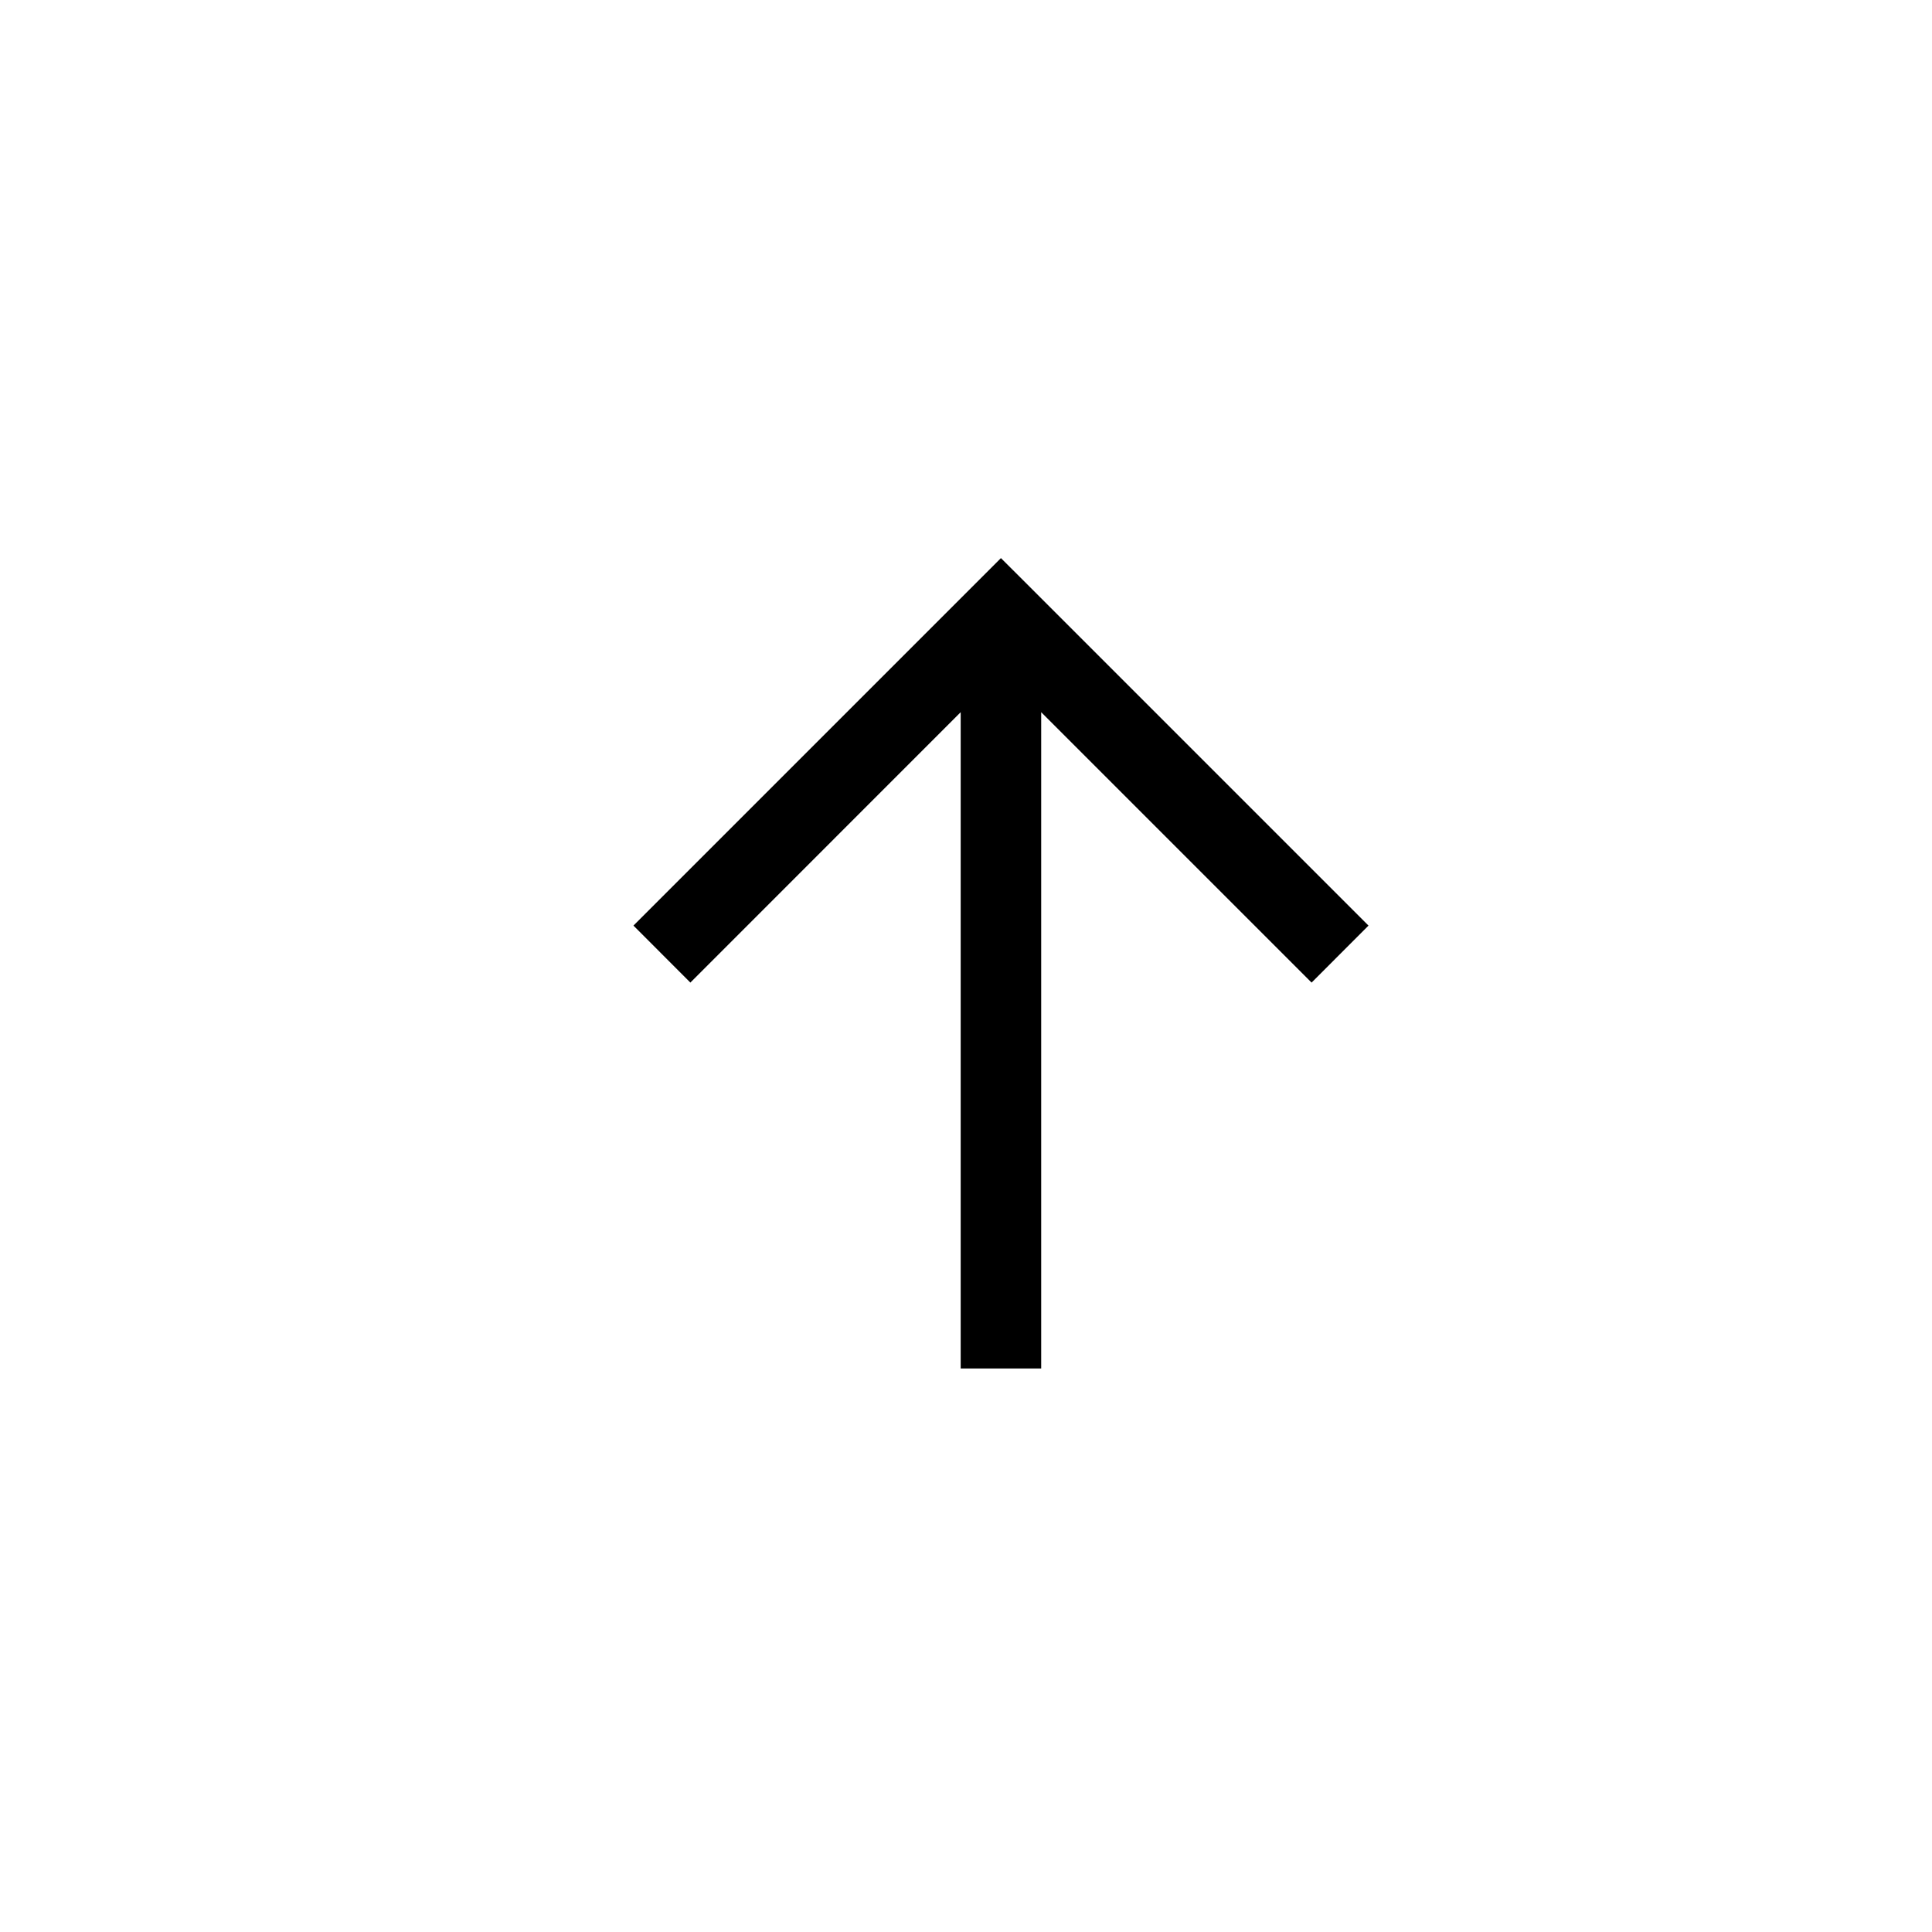
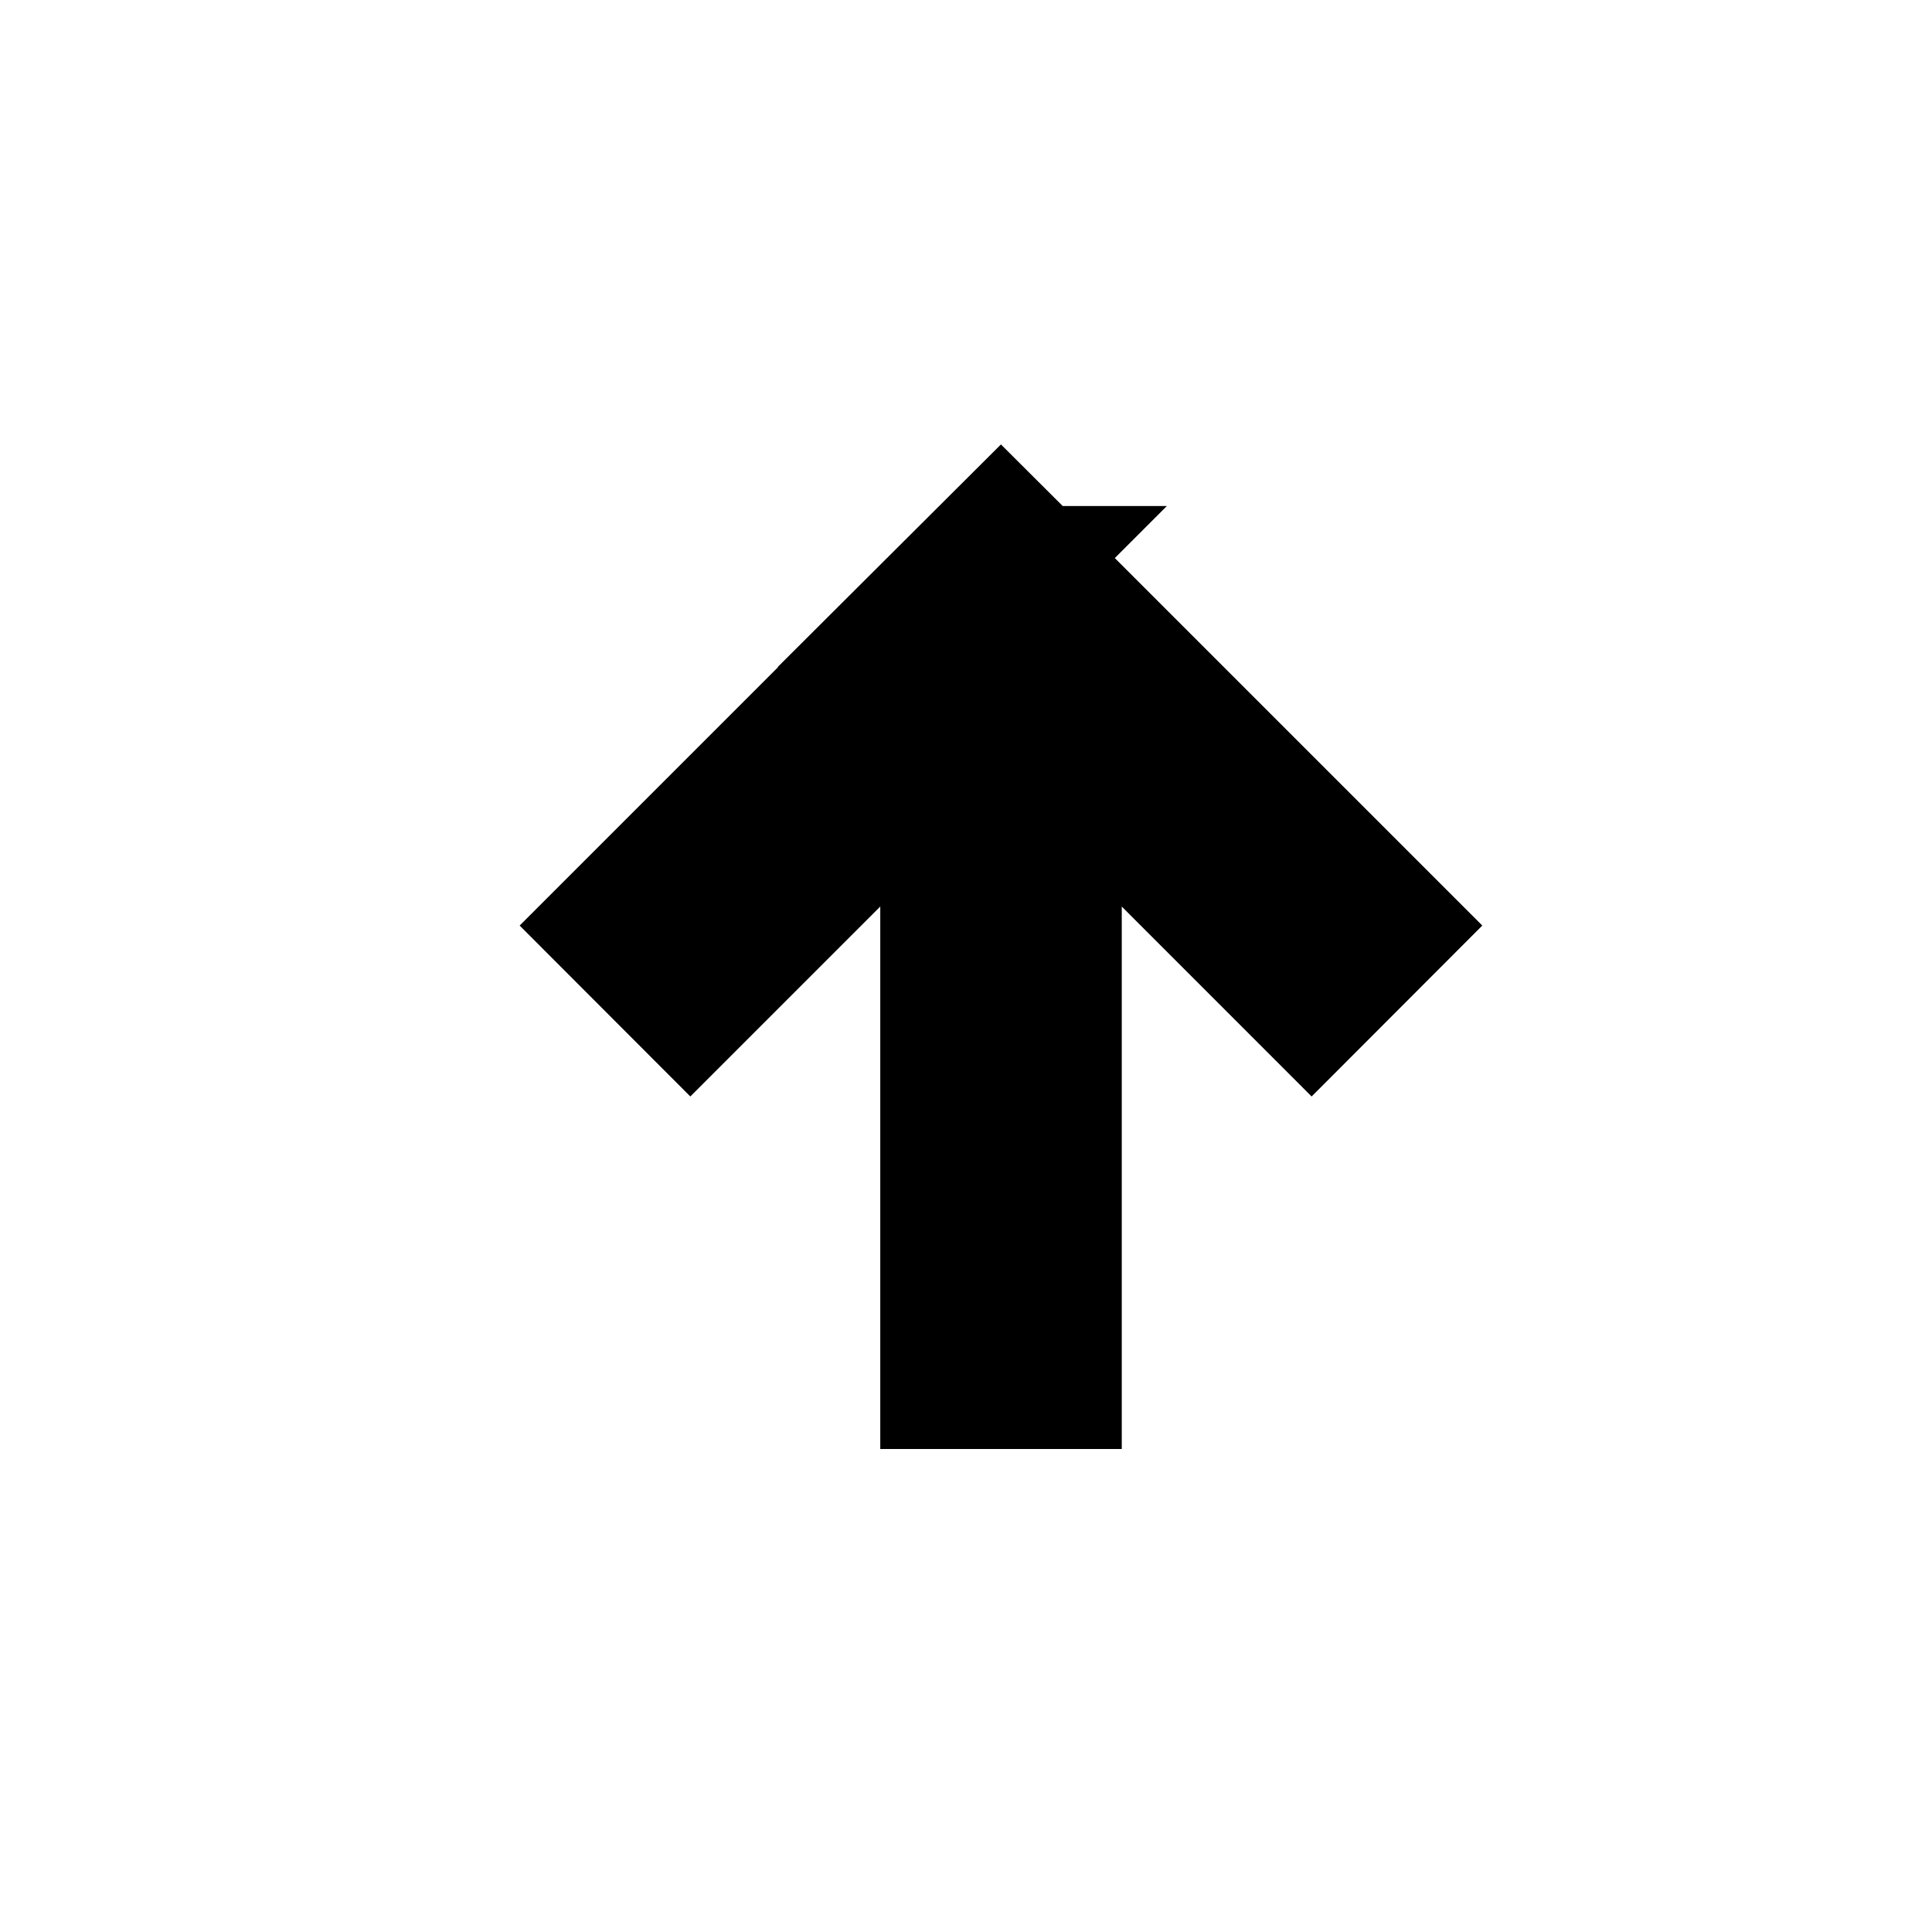
- <svg xmlns="http://www.w3.org/2000/svg" width="24" height="24" viewBox="0 0 24 24" fill="none">
-   <path fill-rule="evenodd" clip-rule="evenodd" d="M12.081 7.286L12.434 6.933L12.788 7.286L17 11.498L16.293 12.206L12.934 8.847V17H11.934V8.847L8.576 12.206L7.869 11.498L12.081 7.286Z" fill="black" />
+ <svg xmlns="http://www.w3.org/2000/svg" width="24" height="24" fill="none" viewBox="0 0 24 24">
+   <path stroke="#000" stroke-width="2" fill-rule="evenodd" d="M12.08 7.286l.354-.353.354.353L17 11.498l-.707.708-3.358-3.359V17h-1V8.847l-3.359 3.359-.707-.708 4.212-4.212z" clip-rule="evenodd" />
</svg>
